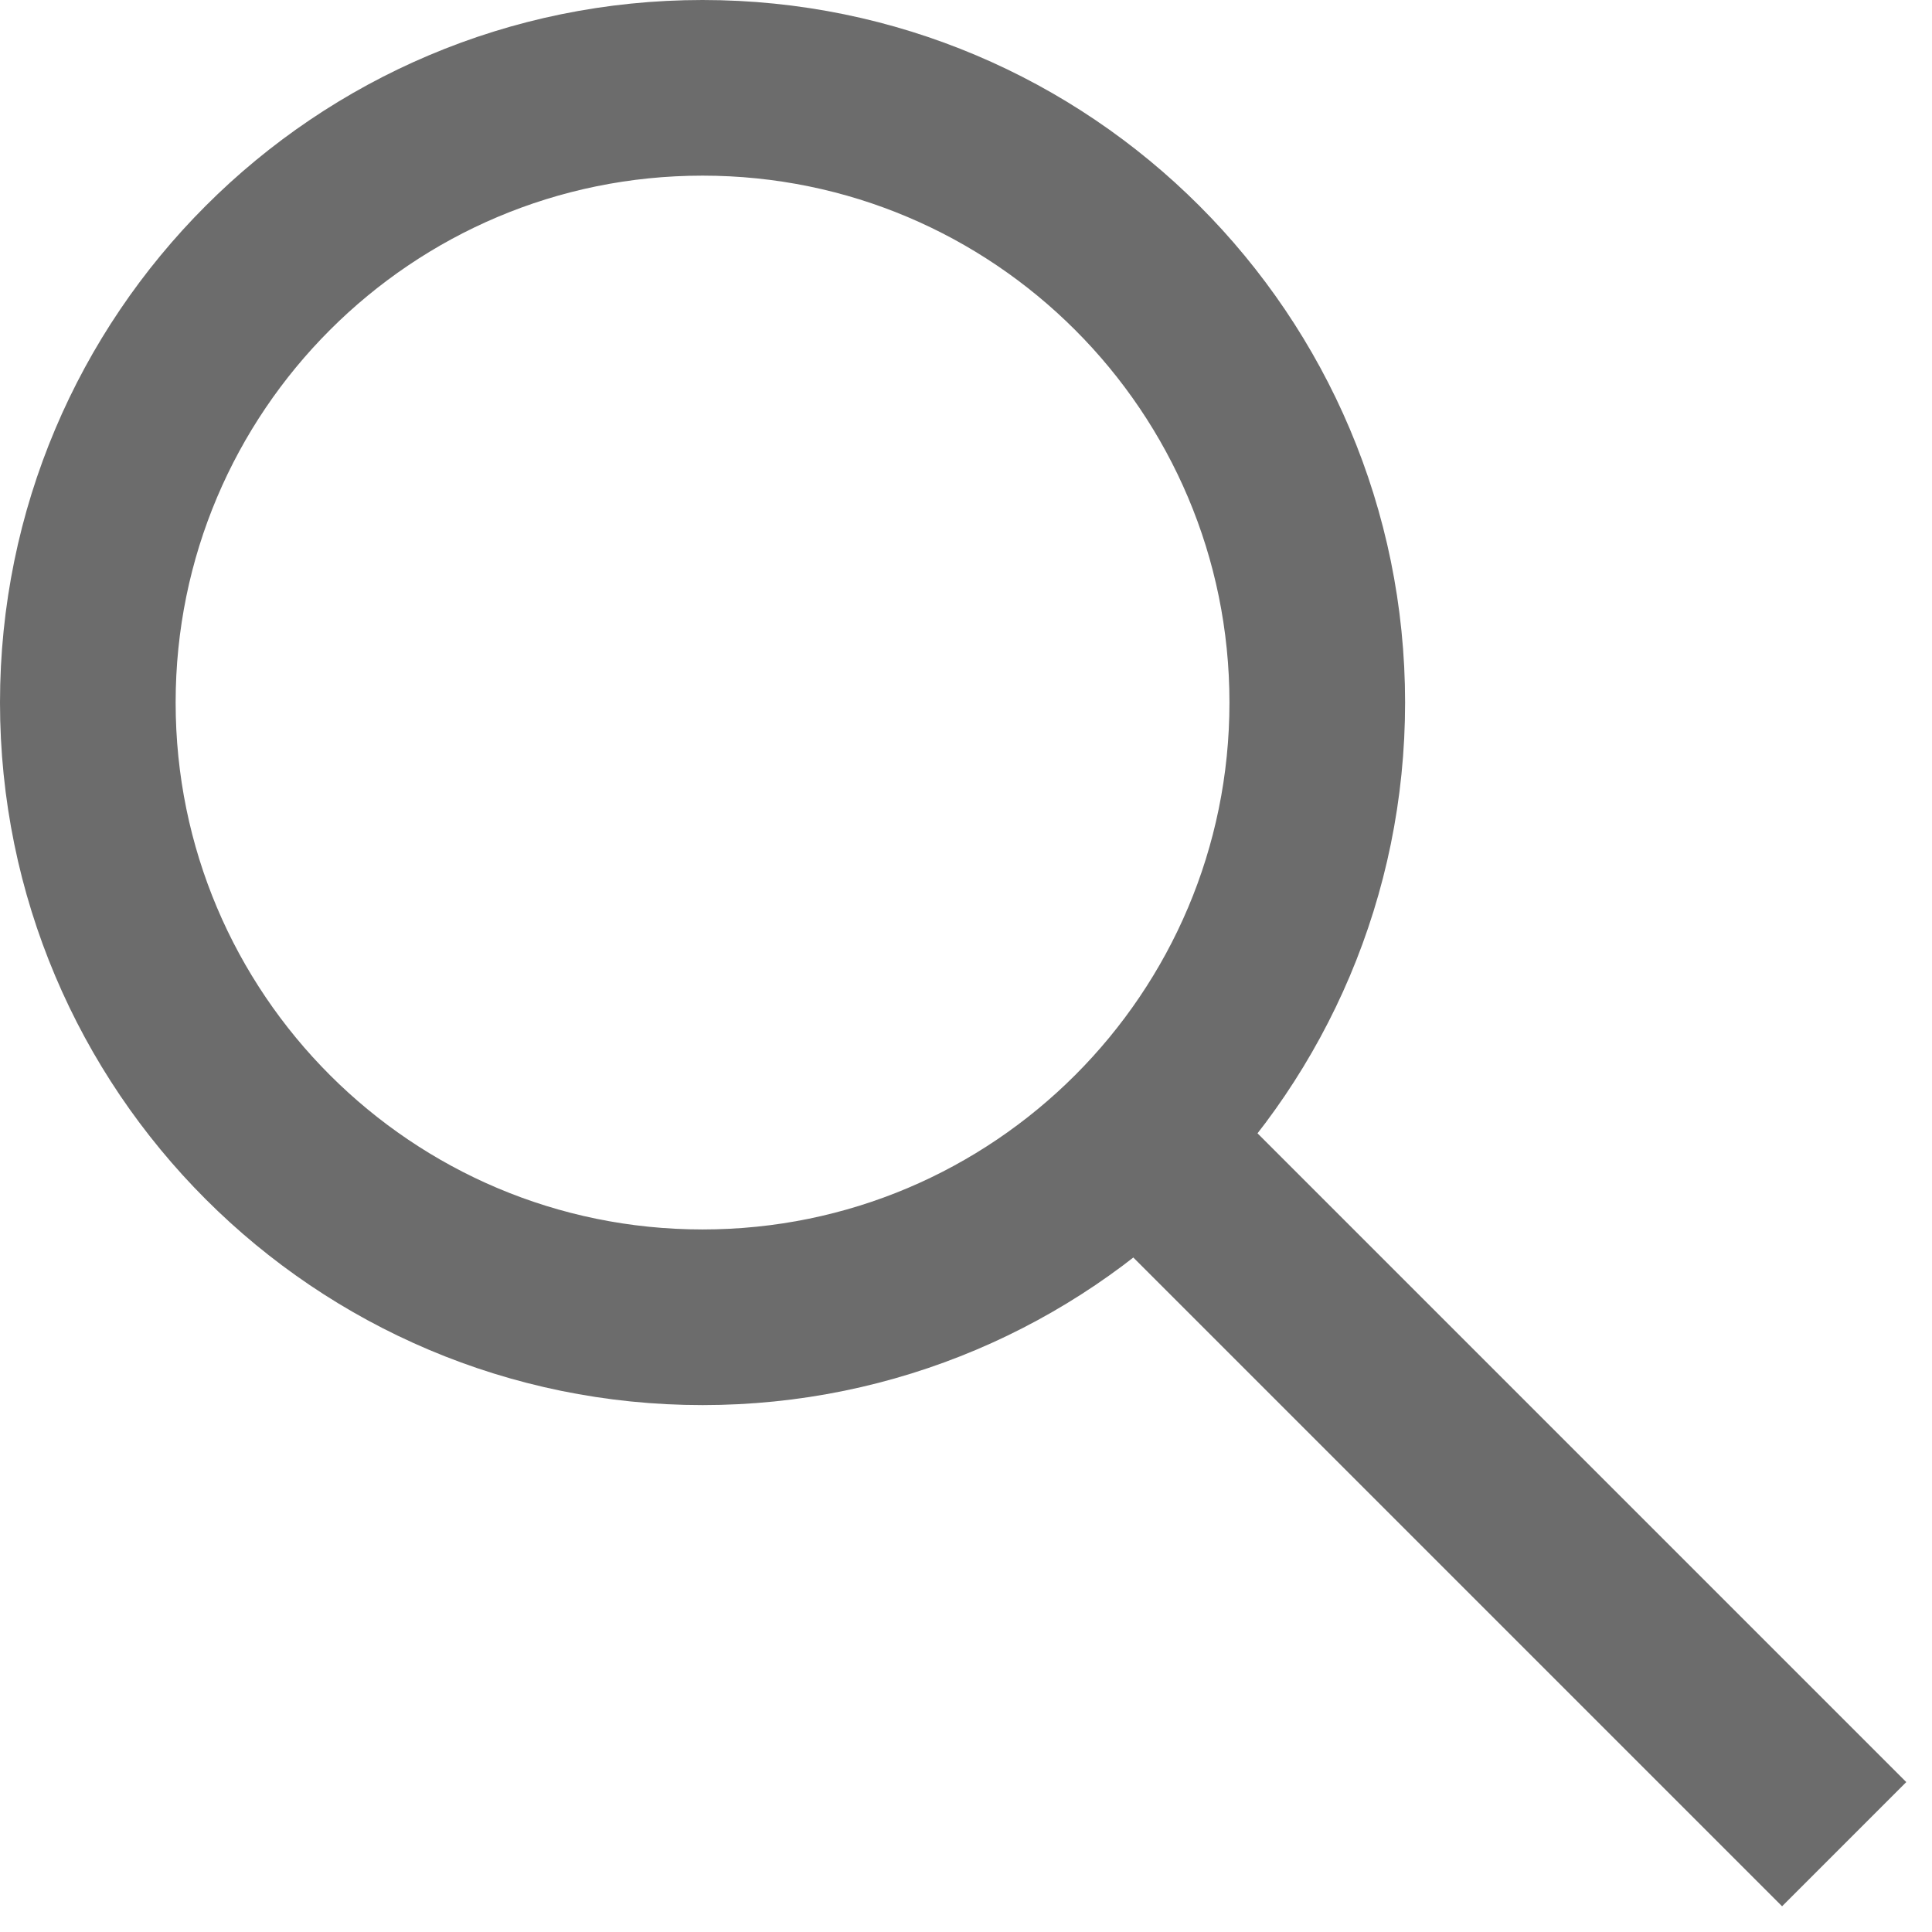
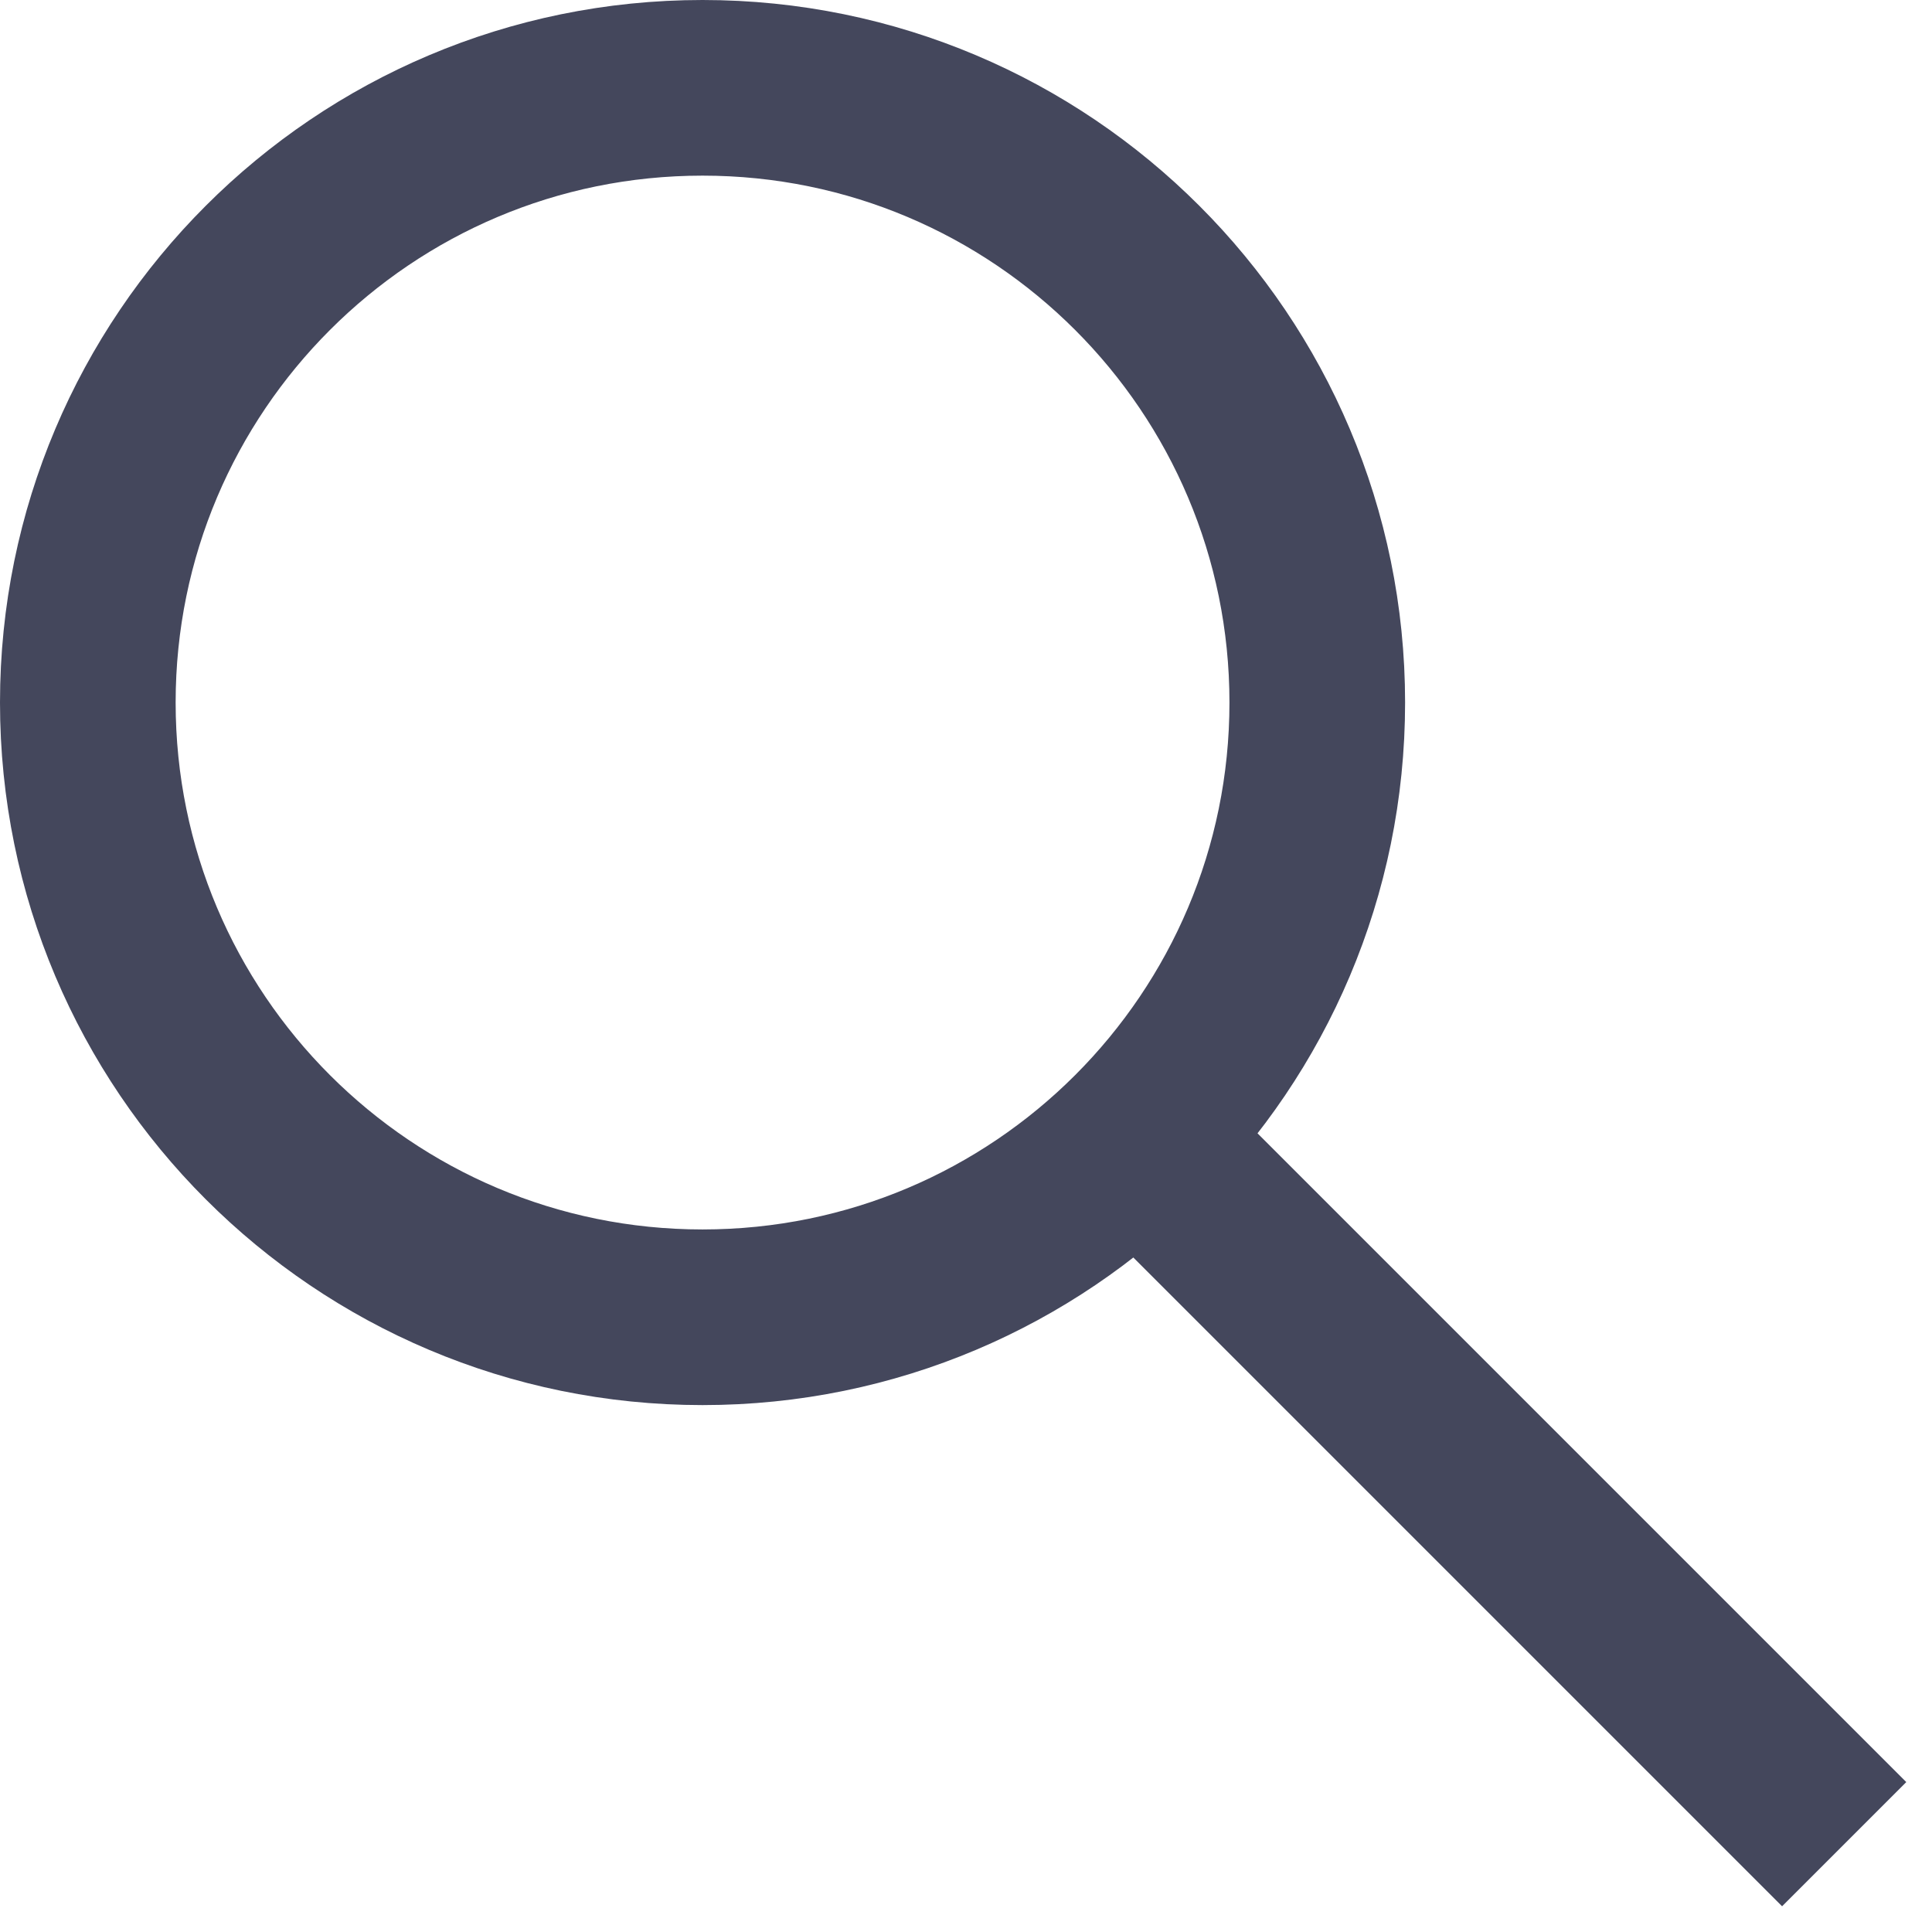
<svg xmlns="http://www.w3.org/2000/svg" width="22" height="22" viewBox="0 0 22 22" fill="none">
-   <path d="M8 15C11.866 15 15 11.866 15 8C15 4.134 11.866 1 8 1C4.134 1 1 4.134 1 8C1 11.866 4.134 15 8 15Z" stroke="#6c6c6c" stroke-width="2" stroke-miterlimit="10" />
-   <path d="M21 21L12.94 12.94" stroke="#6c6c6c" stroke-width="2" stroke-miterlimit="10" />
+   <path d="M8 15C11.866 15 15 11.866 15 8C15 4.134 11.866 1 8 1C4.134 1 1 4.134 1 8C1 11.866 4.134 15 8 15Z" stroke="#44475C" stroke-width="2" stroke-miterlimit="10" />
+   <path d="M21 21L12.94 12.94" stroke="#44475C" stroke-width="2" stroke-miterlimit="10" />
</svg>
